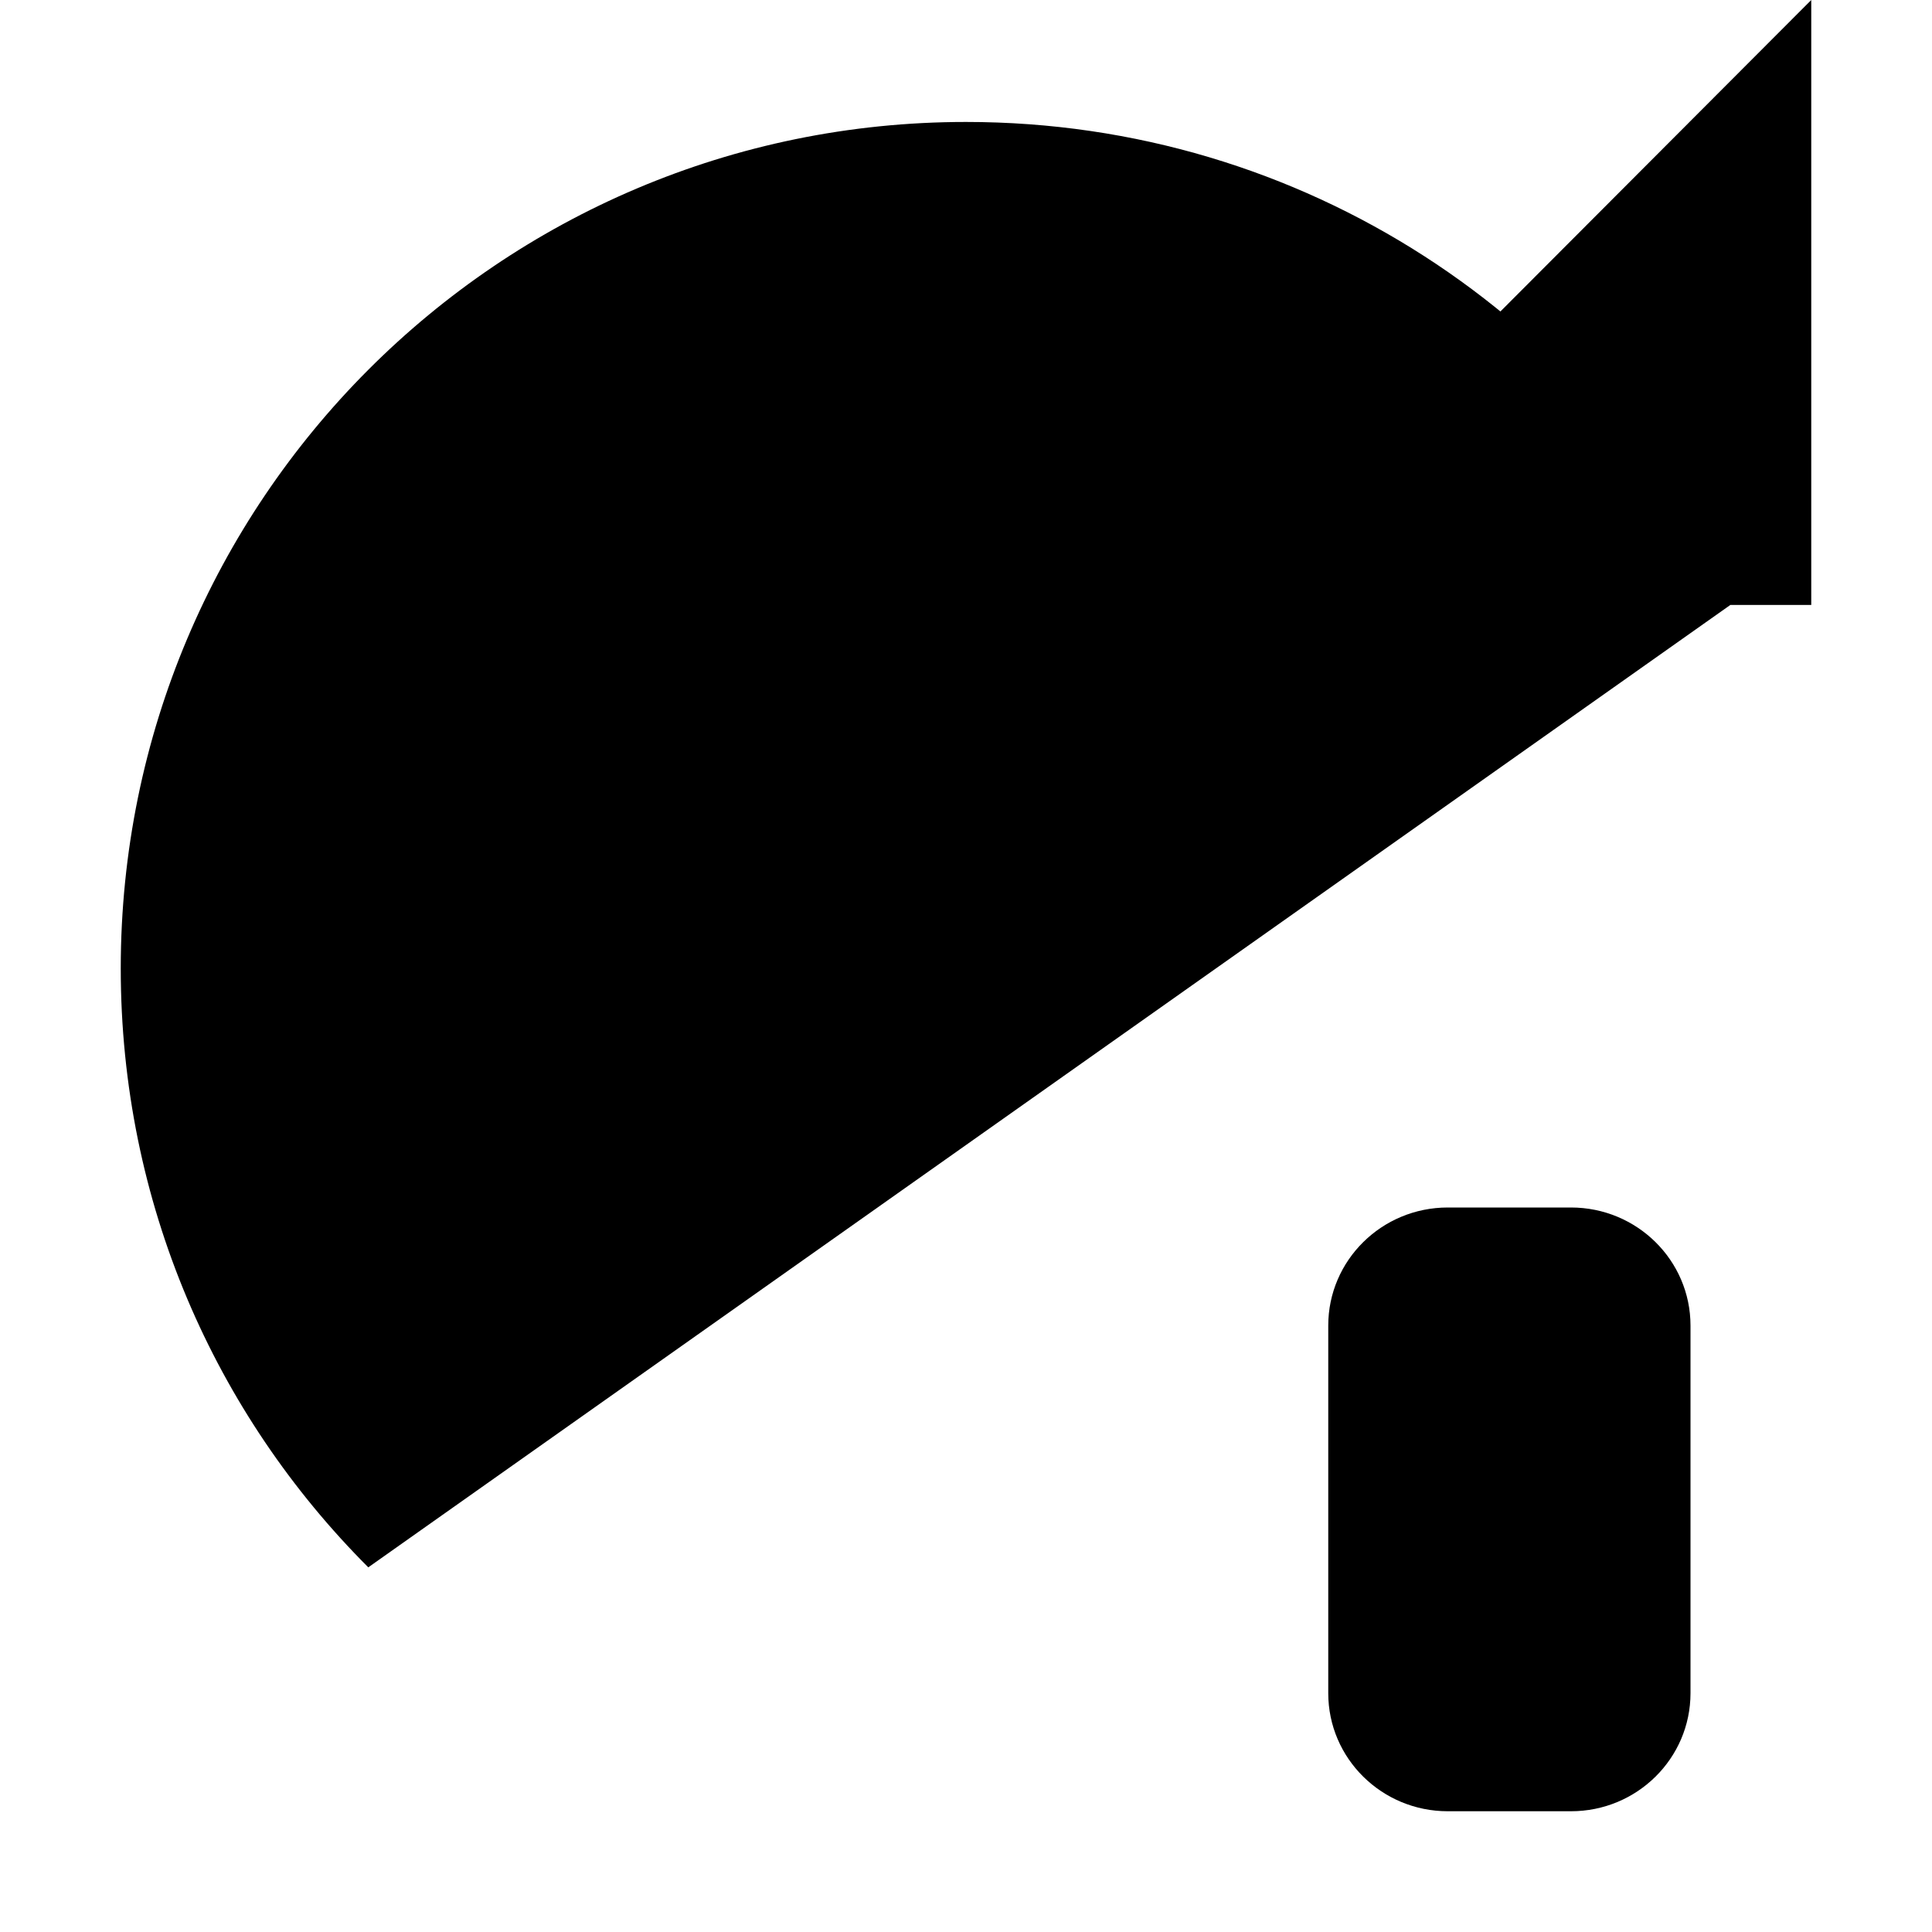
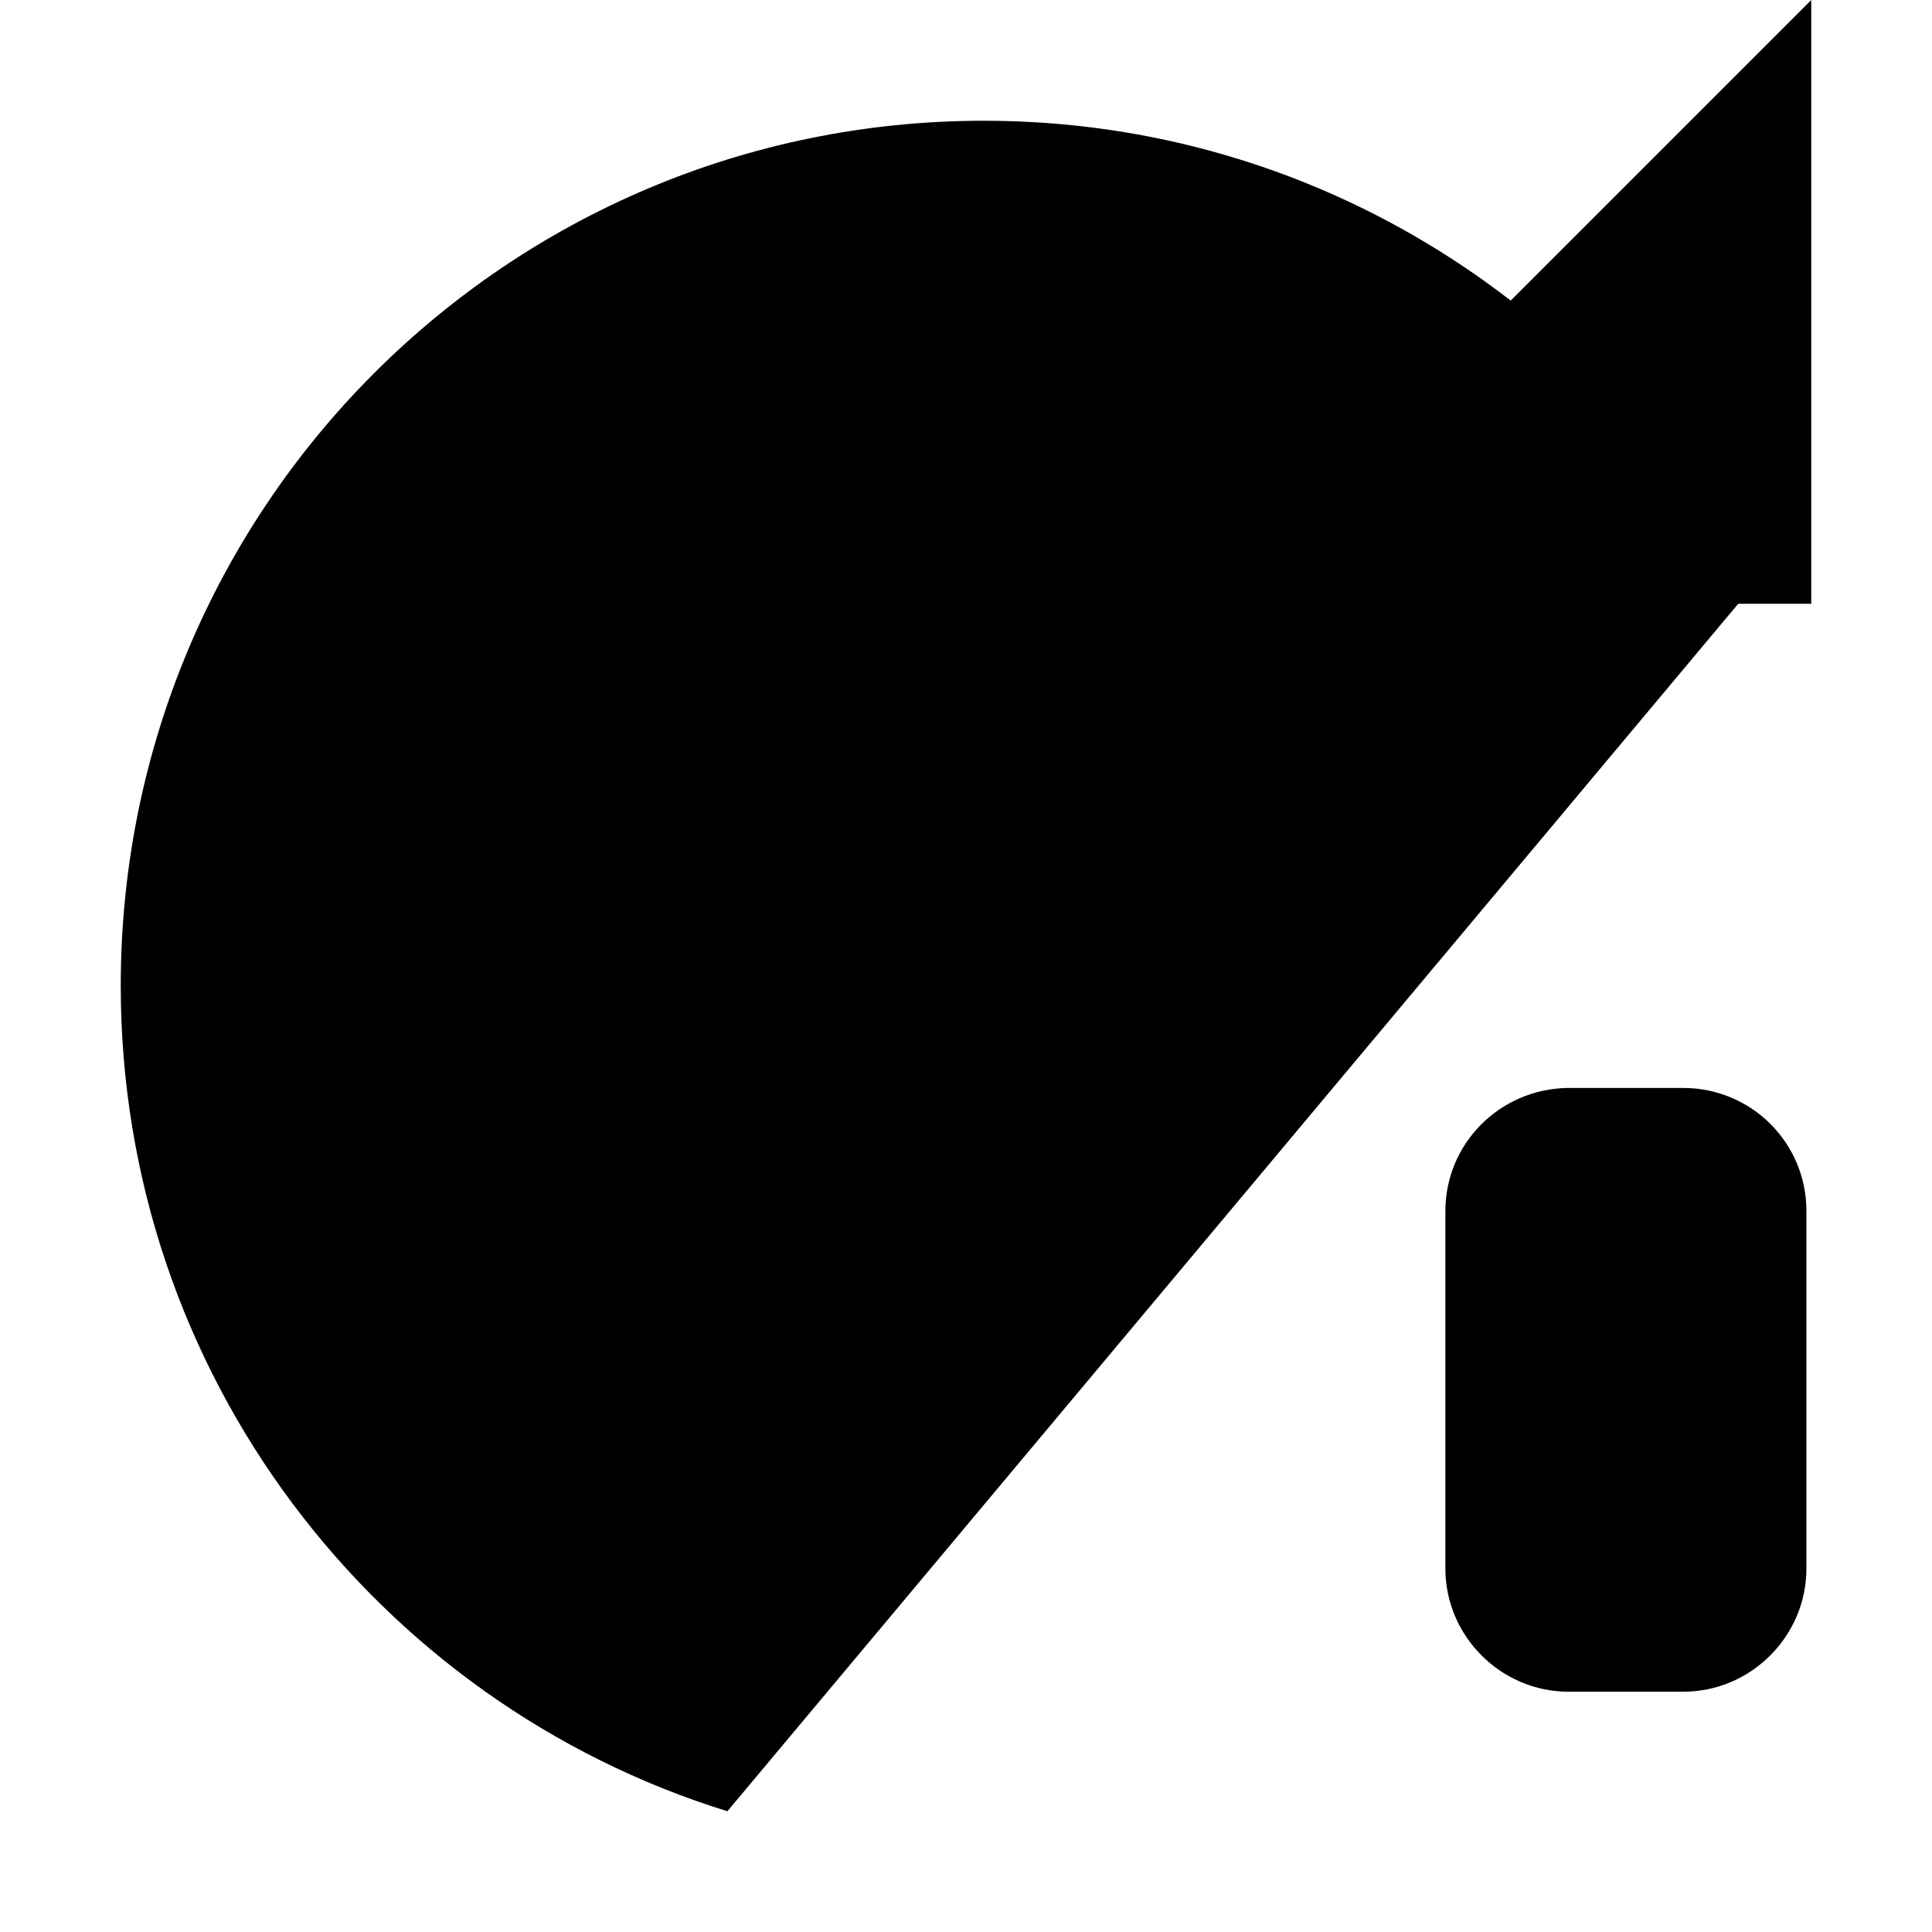
<svg xmlns="http://www.w3.org/2000/svg" viewBox="0 0 16 16">
-   <path d="M15 0V5.01H10" class="stroke-linejoin-round" />
-   <path d="M14.33 5.01C13.21 2.64 10.8 1.01 8 1.01C4.13 1.01 1 4.15 1 8.02C1 9.96 1.78 11.71 3.05 12.98" class="stroke-linejoin-round" />
-   <path d="M13.01 10H11.99C11.443 10 11 10.438 11 10.978V14.022C11 14.562 11.443 15 11.99 15H13.01C13.557 15 14 14.562 14 14.022V10.978C14 10.438 13.557 10 13.01 10Z" class="stroke-linejoin-round" />
-   <path d="M8 10V14.988" class="stroke-linecap-square" />
+   <path d="M13.95 14.01H12.99C12.43 14.01 11.97 13.55 11.97 12.99V10.03C11.97 9.47 12.42 9.02 12.98 9.01H13.94C14.5 9.01 14.96 9.46 14.96 10.03V12.99C14.96 13.55 14.5 14.01 13.94 14.01H13.95Z" class="stroke-linejoin-round" />
+   <path d="M9 9V14" class="stroke-linecap-square" />
+   <path d="M15 0V5H10" class="stroke-linejoin-round" />
+   <path d="M6.024 15C3.114 14.099 1 11.377 1 8.164C1 4.203 4.196 1 8.148 1C10.912 1 13.311 2.574 14.5 4.875" class="stroke-linejoin-round" />
</svg>
